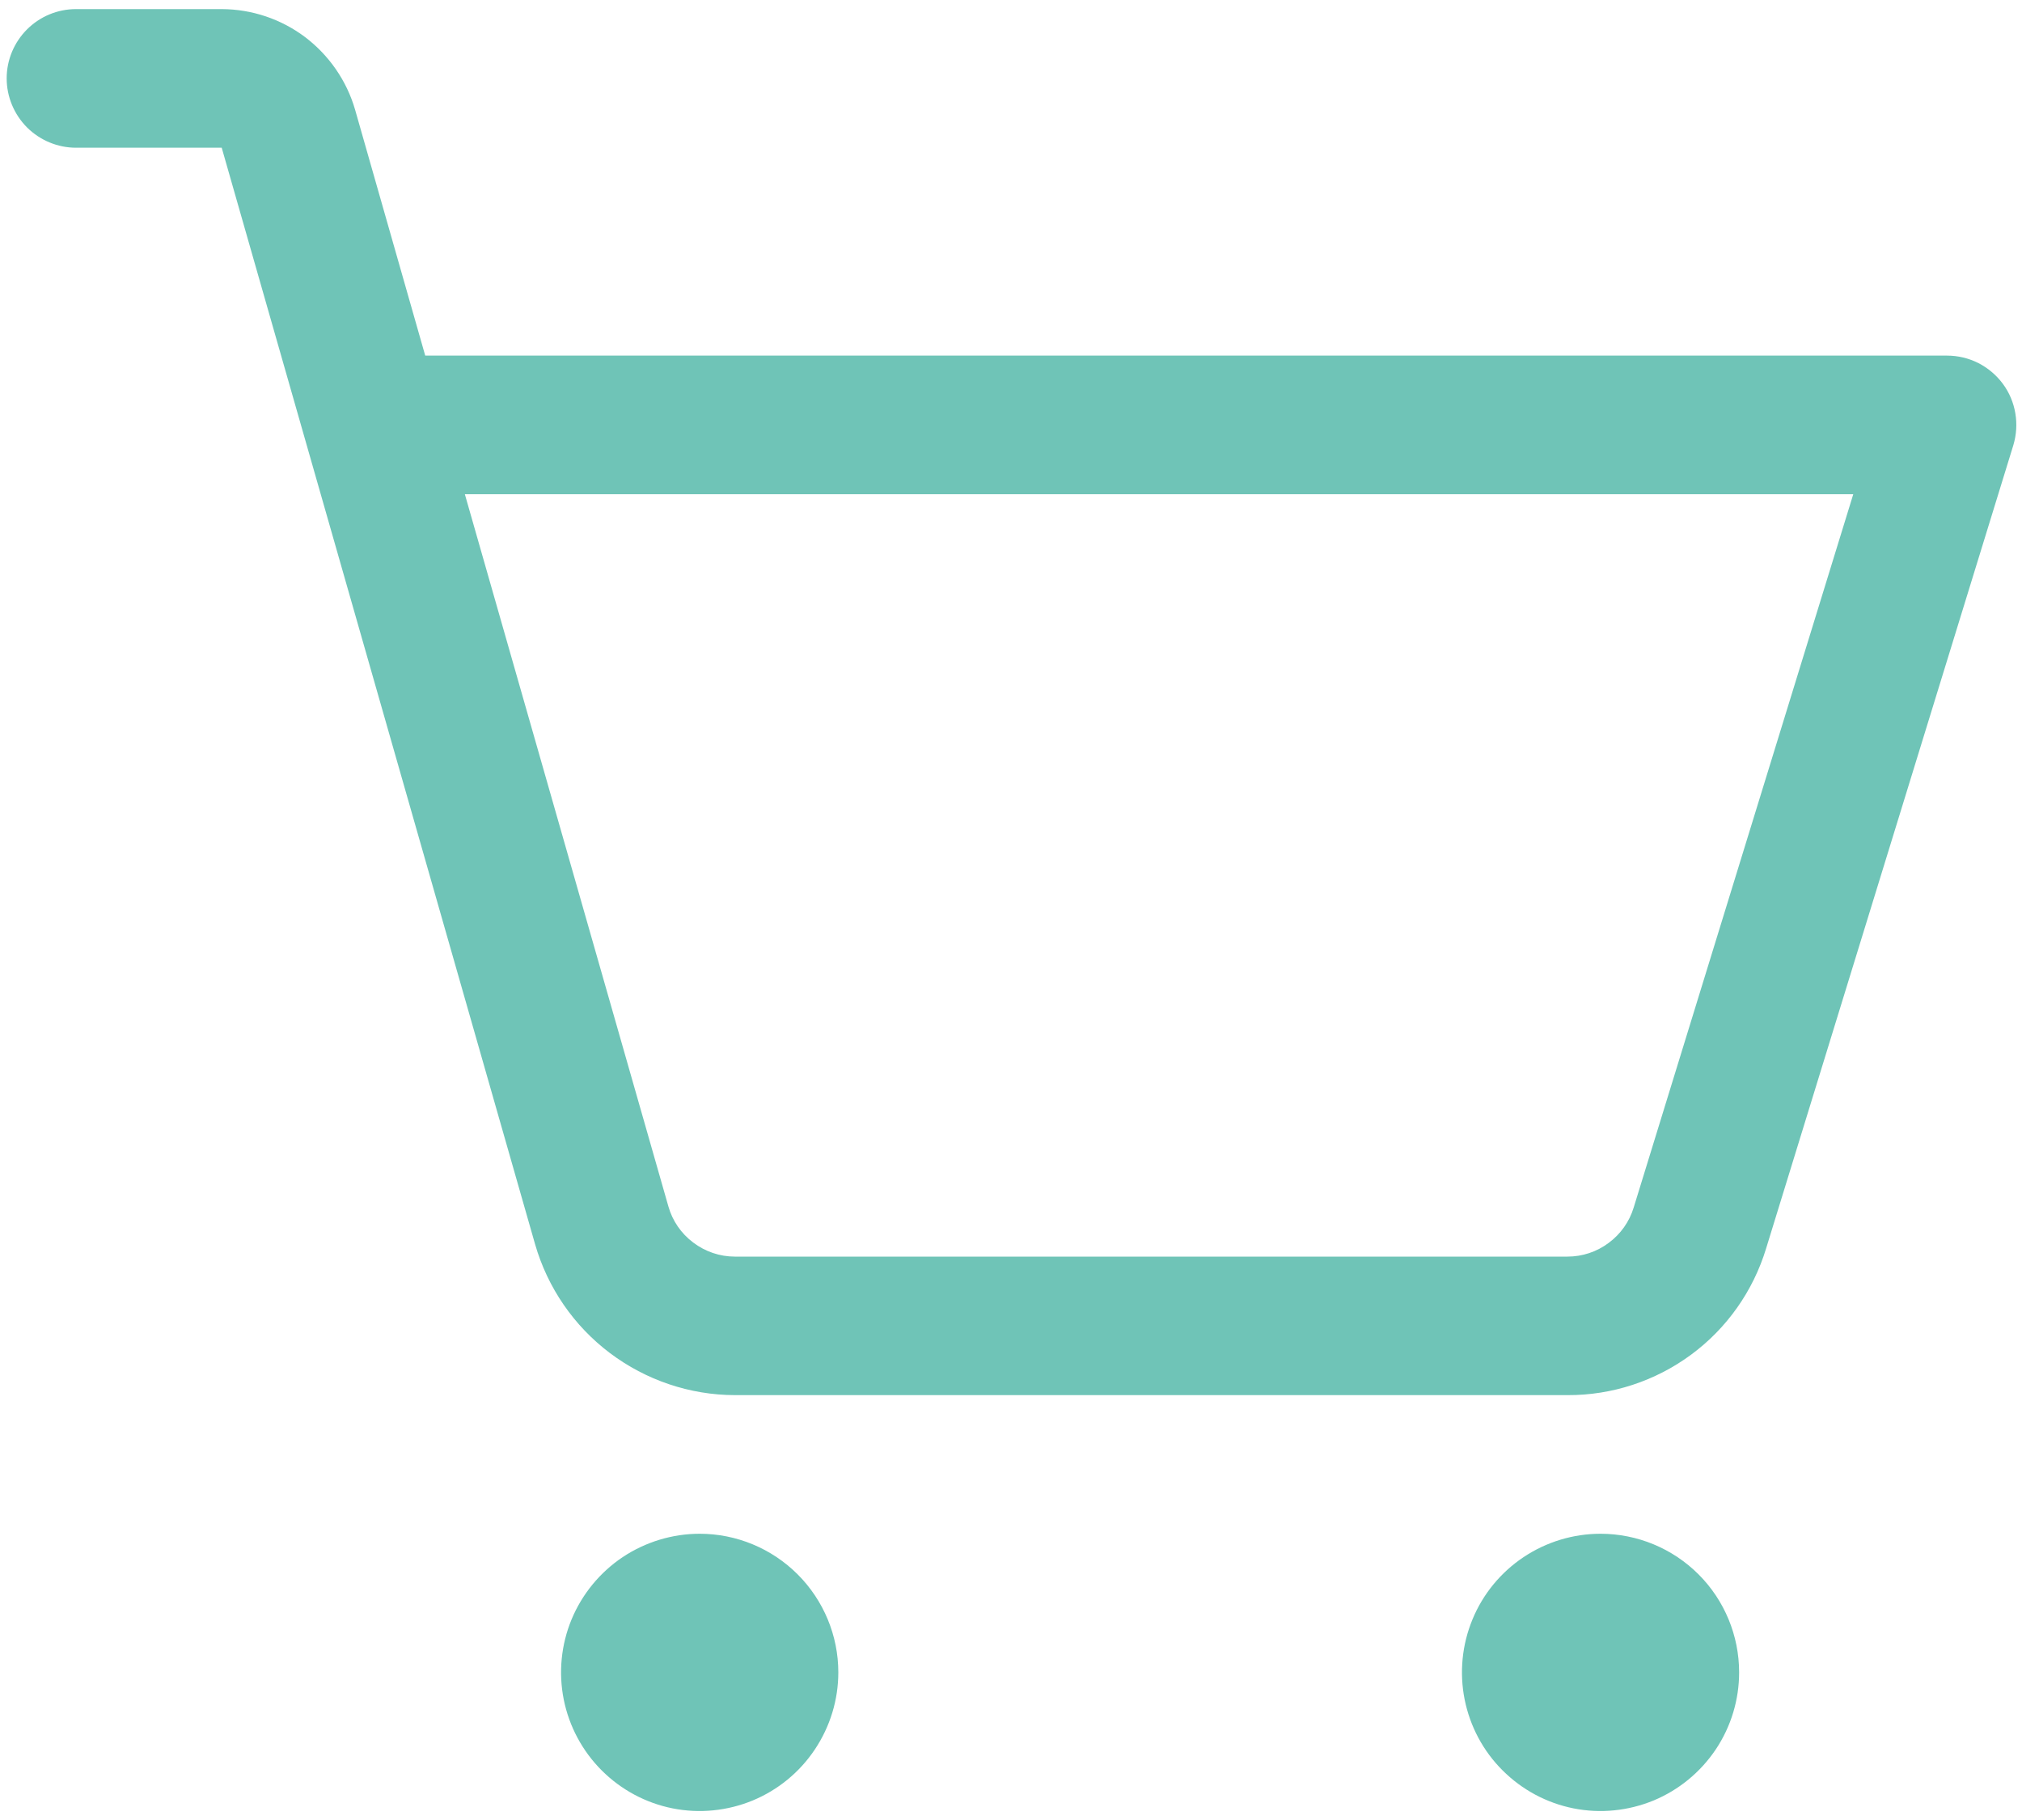
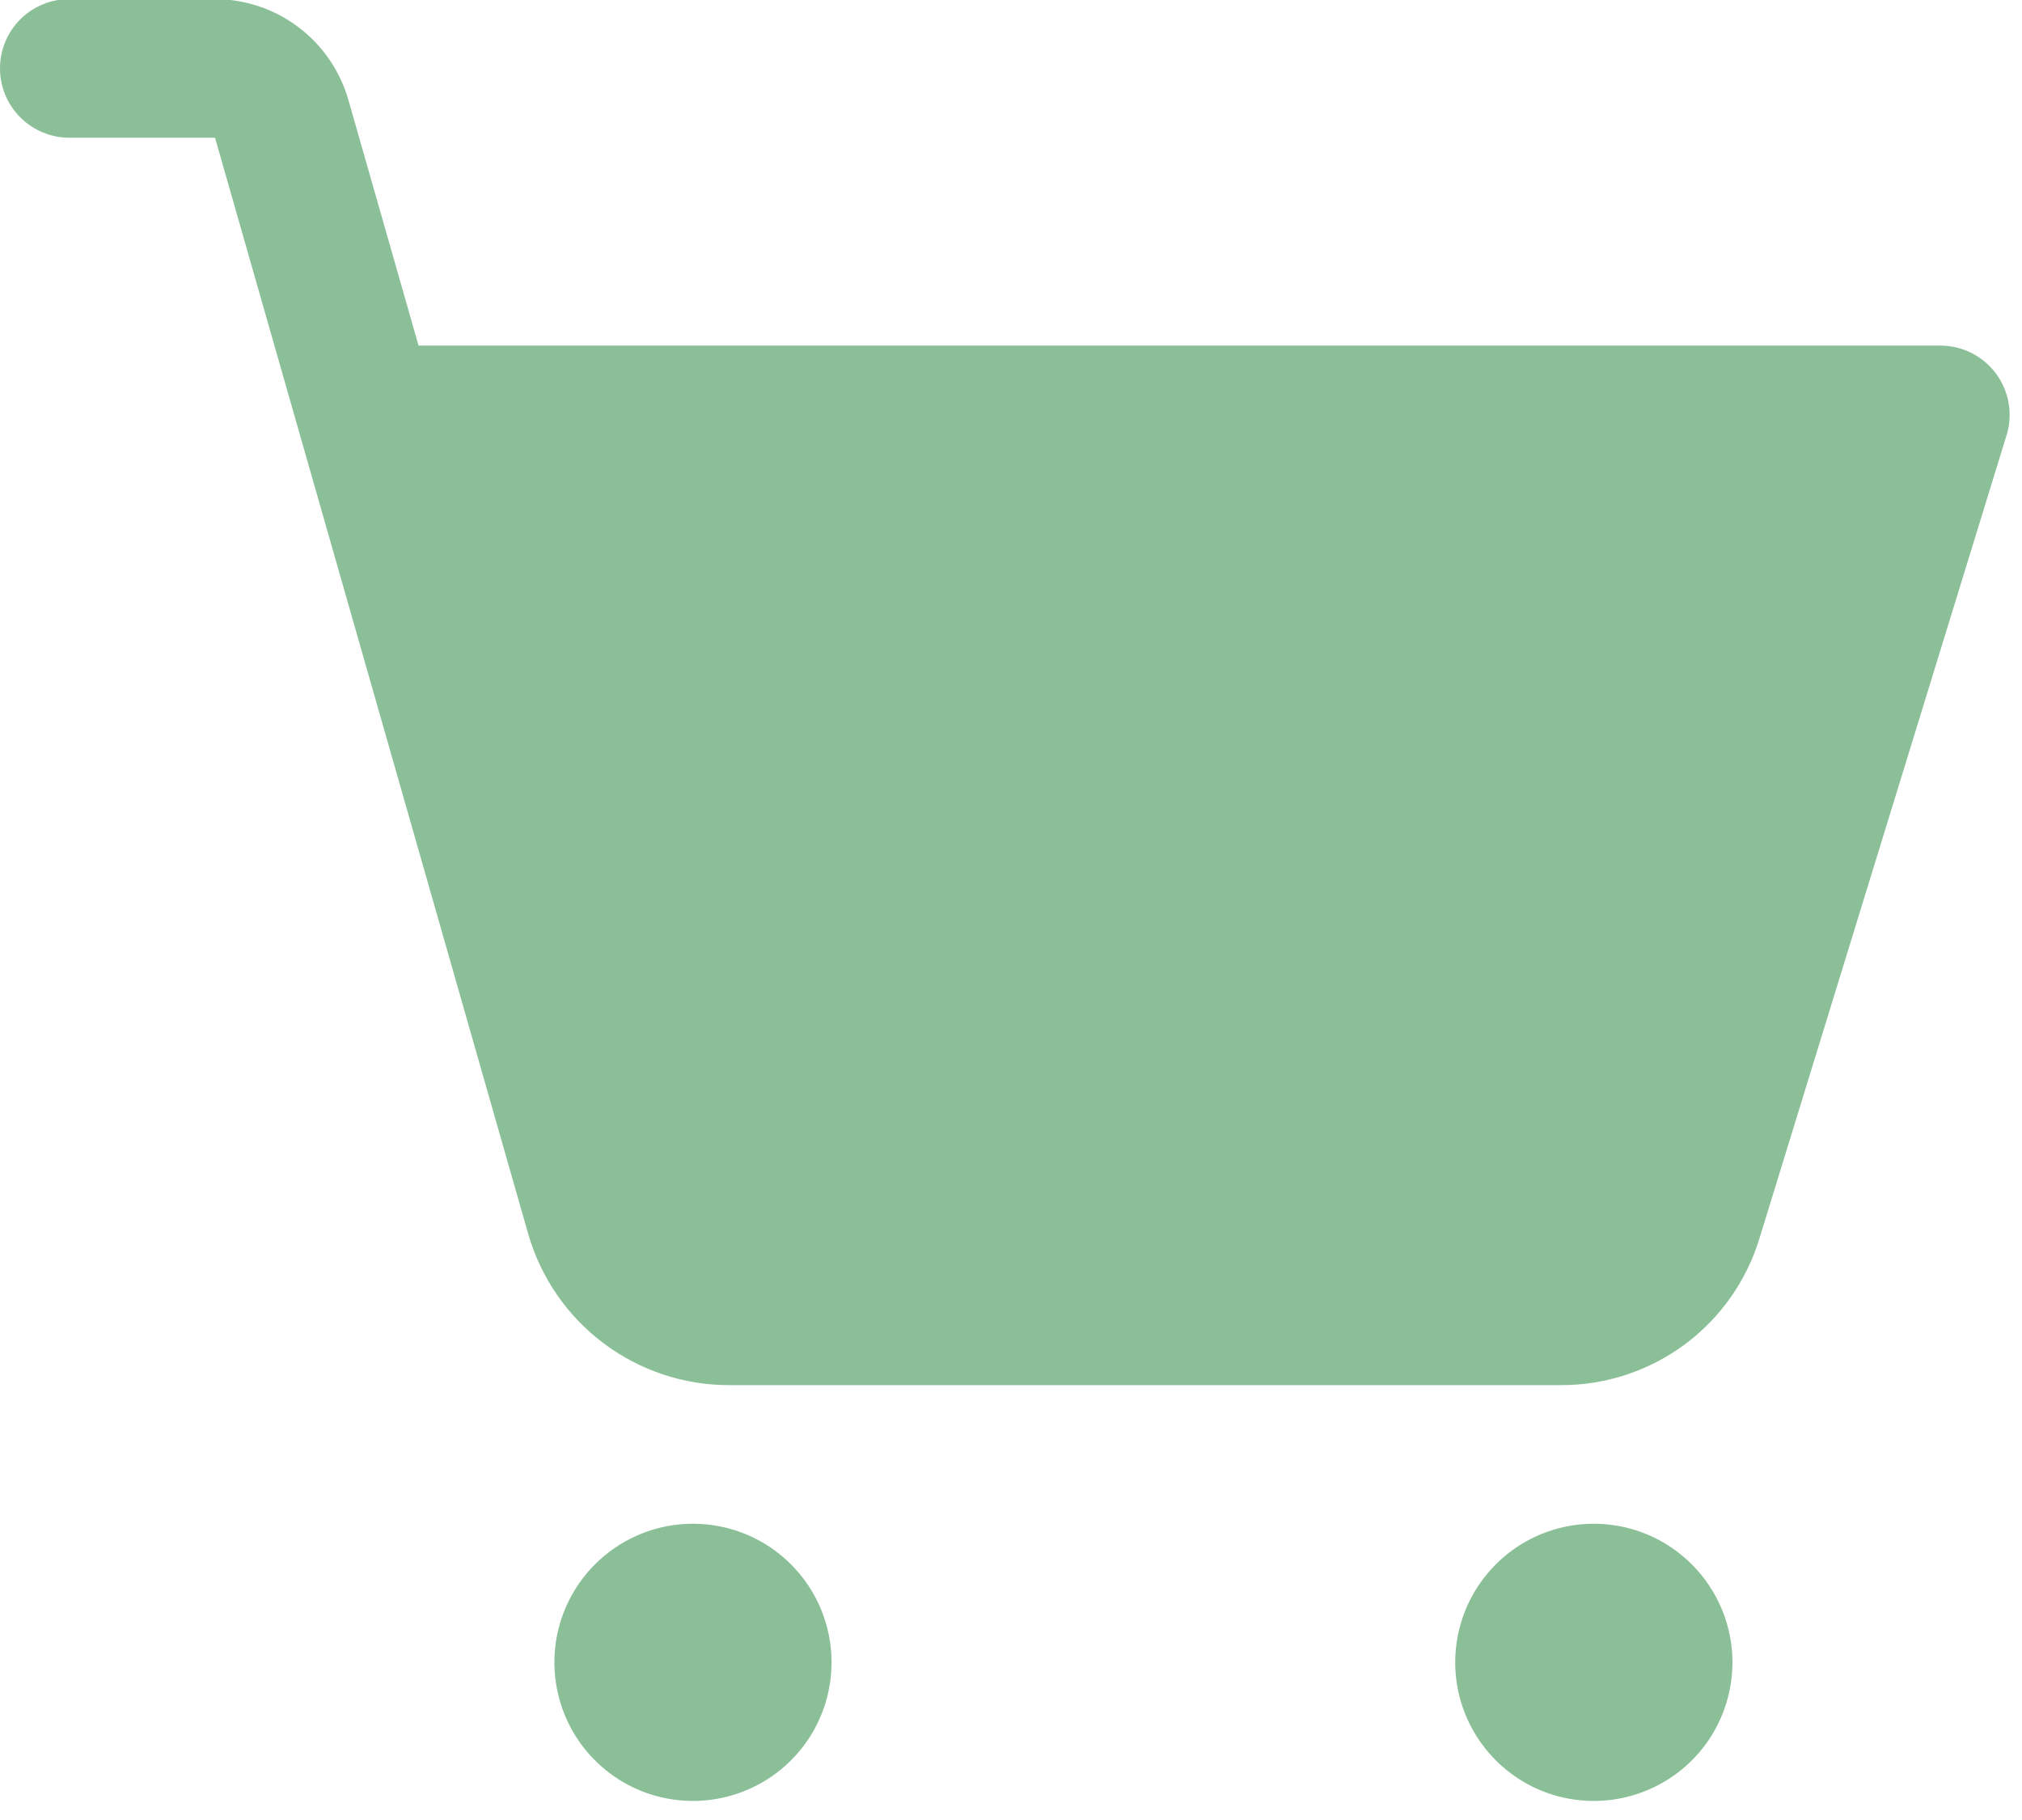
<svg xmlns="http://www.w3.org/2000/svg" width="20" height="18" viewBox="0 0 20 18" fill="none">
-   <path d="M8.292 16.54C8.292 16.811 8.211 17.076 8.06 17.302C7.91 17.527 7.696 17.703 7.445 17.807C7.195 17.91 6.919 17.938 6.653 17.885C6.387 17.832 6.143 17.701 5.951 17.509C5.76 17.318 5.629 17.073 5.576 16.808C5.523 16.542 5.55 16.266 5.654 16.015C5.758 15.765 5.934 15.551 6.159 15.4C6.385 15.25 6.65 15.169 6.921 15.169C7.284 15.169 7.633 15.314 7.89 15.571C8.147 15.828 8.292 16.177 8.292 16.54ZM15.831 15.169C15.56 15.169 15.295 15.25 15.07 15.4C14.844 15.551 14.668 15.765 14.565 16.015C14.461 16.266 14.434 16.542 14.487 16.808C14.54 17.073 14.67 17.318 14.862 17.509C15.054 17.701 15.298 17.832 15.564 17.885C15.83 17.938 16.105 17.91 16.356 17.807C16.606 17.703 16.82 17.527 16.971 17.302C17.122 17.076 17.202 16.811 17.202 16.54C17.202 16.177 17.058 15.828 16.801 15.571C16.544 15.314 16.195 15.169 15.831 15.169ZM19.914 4.404L17.469 12.347C17.341 12.768 17.081 13.137 16.727 13.398C16.373 13.659 15.944 13.8 15.504 13.798H7.269C6.823 13.797 6.389 13.65 6.033 13.382C5.676 13.113 5.417 12.736 5.293 12.307L2.193 1.461H0.752C0.57 1.461 0.396 1.388 0.267 1.26C0.139 1.131 0.066 0.957 0.066 0.775C0.066 0.593 0.139 0.419 0.267 0.291C0.396 0.162 0.57 0.09 0.752 0.09H2.193C2.491 0.091 2.78 0.188 3.018 0.367C3.255 0.547 3.429 0.798 3.512 1.084L4.206 3.517H19.258C19.366 3.517 19.471 3.542 19.567 3.59C19.663 3.639 19.746 3.709 19.81 3.795C19.874 3.881 19.916 3.981 19.934 4.087C19.952 4.193 19.945 4.301 19.914 4.404ZM18.331 4.888H4.598L6.611 11.931C6.651 12.074 6.738 12.2 6.857 12.289C6.976 12.379 7.12 12.428 7.269 12.428H15.504C15.651 12.428 15.793 12.381 15.911 12.293C16.029 12.206 16.116 12.084 16.159 11.943L18.331 4.888Z" fill="#6FC4B7" />
+   <path d="M8.225 16.441C8.225 16.712 8.145 16.977 7.994 17.203C7.843 17.428 7.629 17.604 7.379 17.707C7.128 17.811 6.853 17.838 6.587 17.785C6.321 17.733 6.077 17.602 5.885 17.41C5.693 17.219 5.563 16.974 5.51 16.708C5.457 16.442 5.484 16.167 5.588 15.916C5.692 15.666 5.867 15.452 6.093 15.301C6.318 15.15 6.583 15.07 6.854 15.07C7.218 15.07 7.567 15.214 7.824 15.472C8.081 15.729 8.225 16.077 8.225 16.441ZM15.765 15.07C15.494 15.07 15.229 15.15 15.003 15.301C14.778 15.452 14.602 15.666 14.498 15.916C14.395 16.167 14.367 16.442 14.42 16.708C14.473 16.974 14.604 17.219 14.796 17.41C14.987 17.602 15.231 17.733 15.497 17.785C15.763 17.838 16.039 17.811 16.289 17.707C16.54 17.604 16.754 17.428 16.905 17.203C17.055 16.977 17.136 16.712 17.136 16.441C17.136 16.077 16.991 15.729 16.734 15.472C16.477 15.214 16.128 15.07 15.765 15.07ZM19.744 3.696C19.68 3.61 19.597 3.54 19.501 3.491C19.405 3.443 19.299 3.418 19.192 3.418H4.14L3.445 0.985C3.362 0.699 3.189 0.447 2.951 0.268C2.714 0.089 2.424 -0.008 2.127 -0.009H0.685C0.504 -0.009 0.329 0.063 0.201 0.191C0.072 0.32 0 0.494 0 0.676C0 0.858 0.072 1.032 0.201 1.161C0.329 1.289 0.504 1.362 0.685 1.362H2.127L5.226 12.208C5.35 12.636 5.61 13.014 5.966 13.282C6.323 13.551 6.757 13.698 7.203 13.699H15.438C15.878 13.701 16.306 13.56 16.661 13.299C17.015 13.037 17.275 12.669 17.403 12.248L19.847 4.305C19.879 4.202 19.886 4.094 19.868 3.988C19.85 3.882 19.807 3.783 19.744 3.696Z" fill="#8ABF97" />
</svg>
